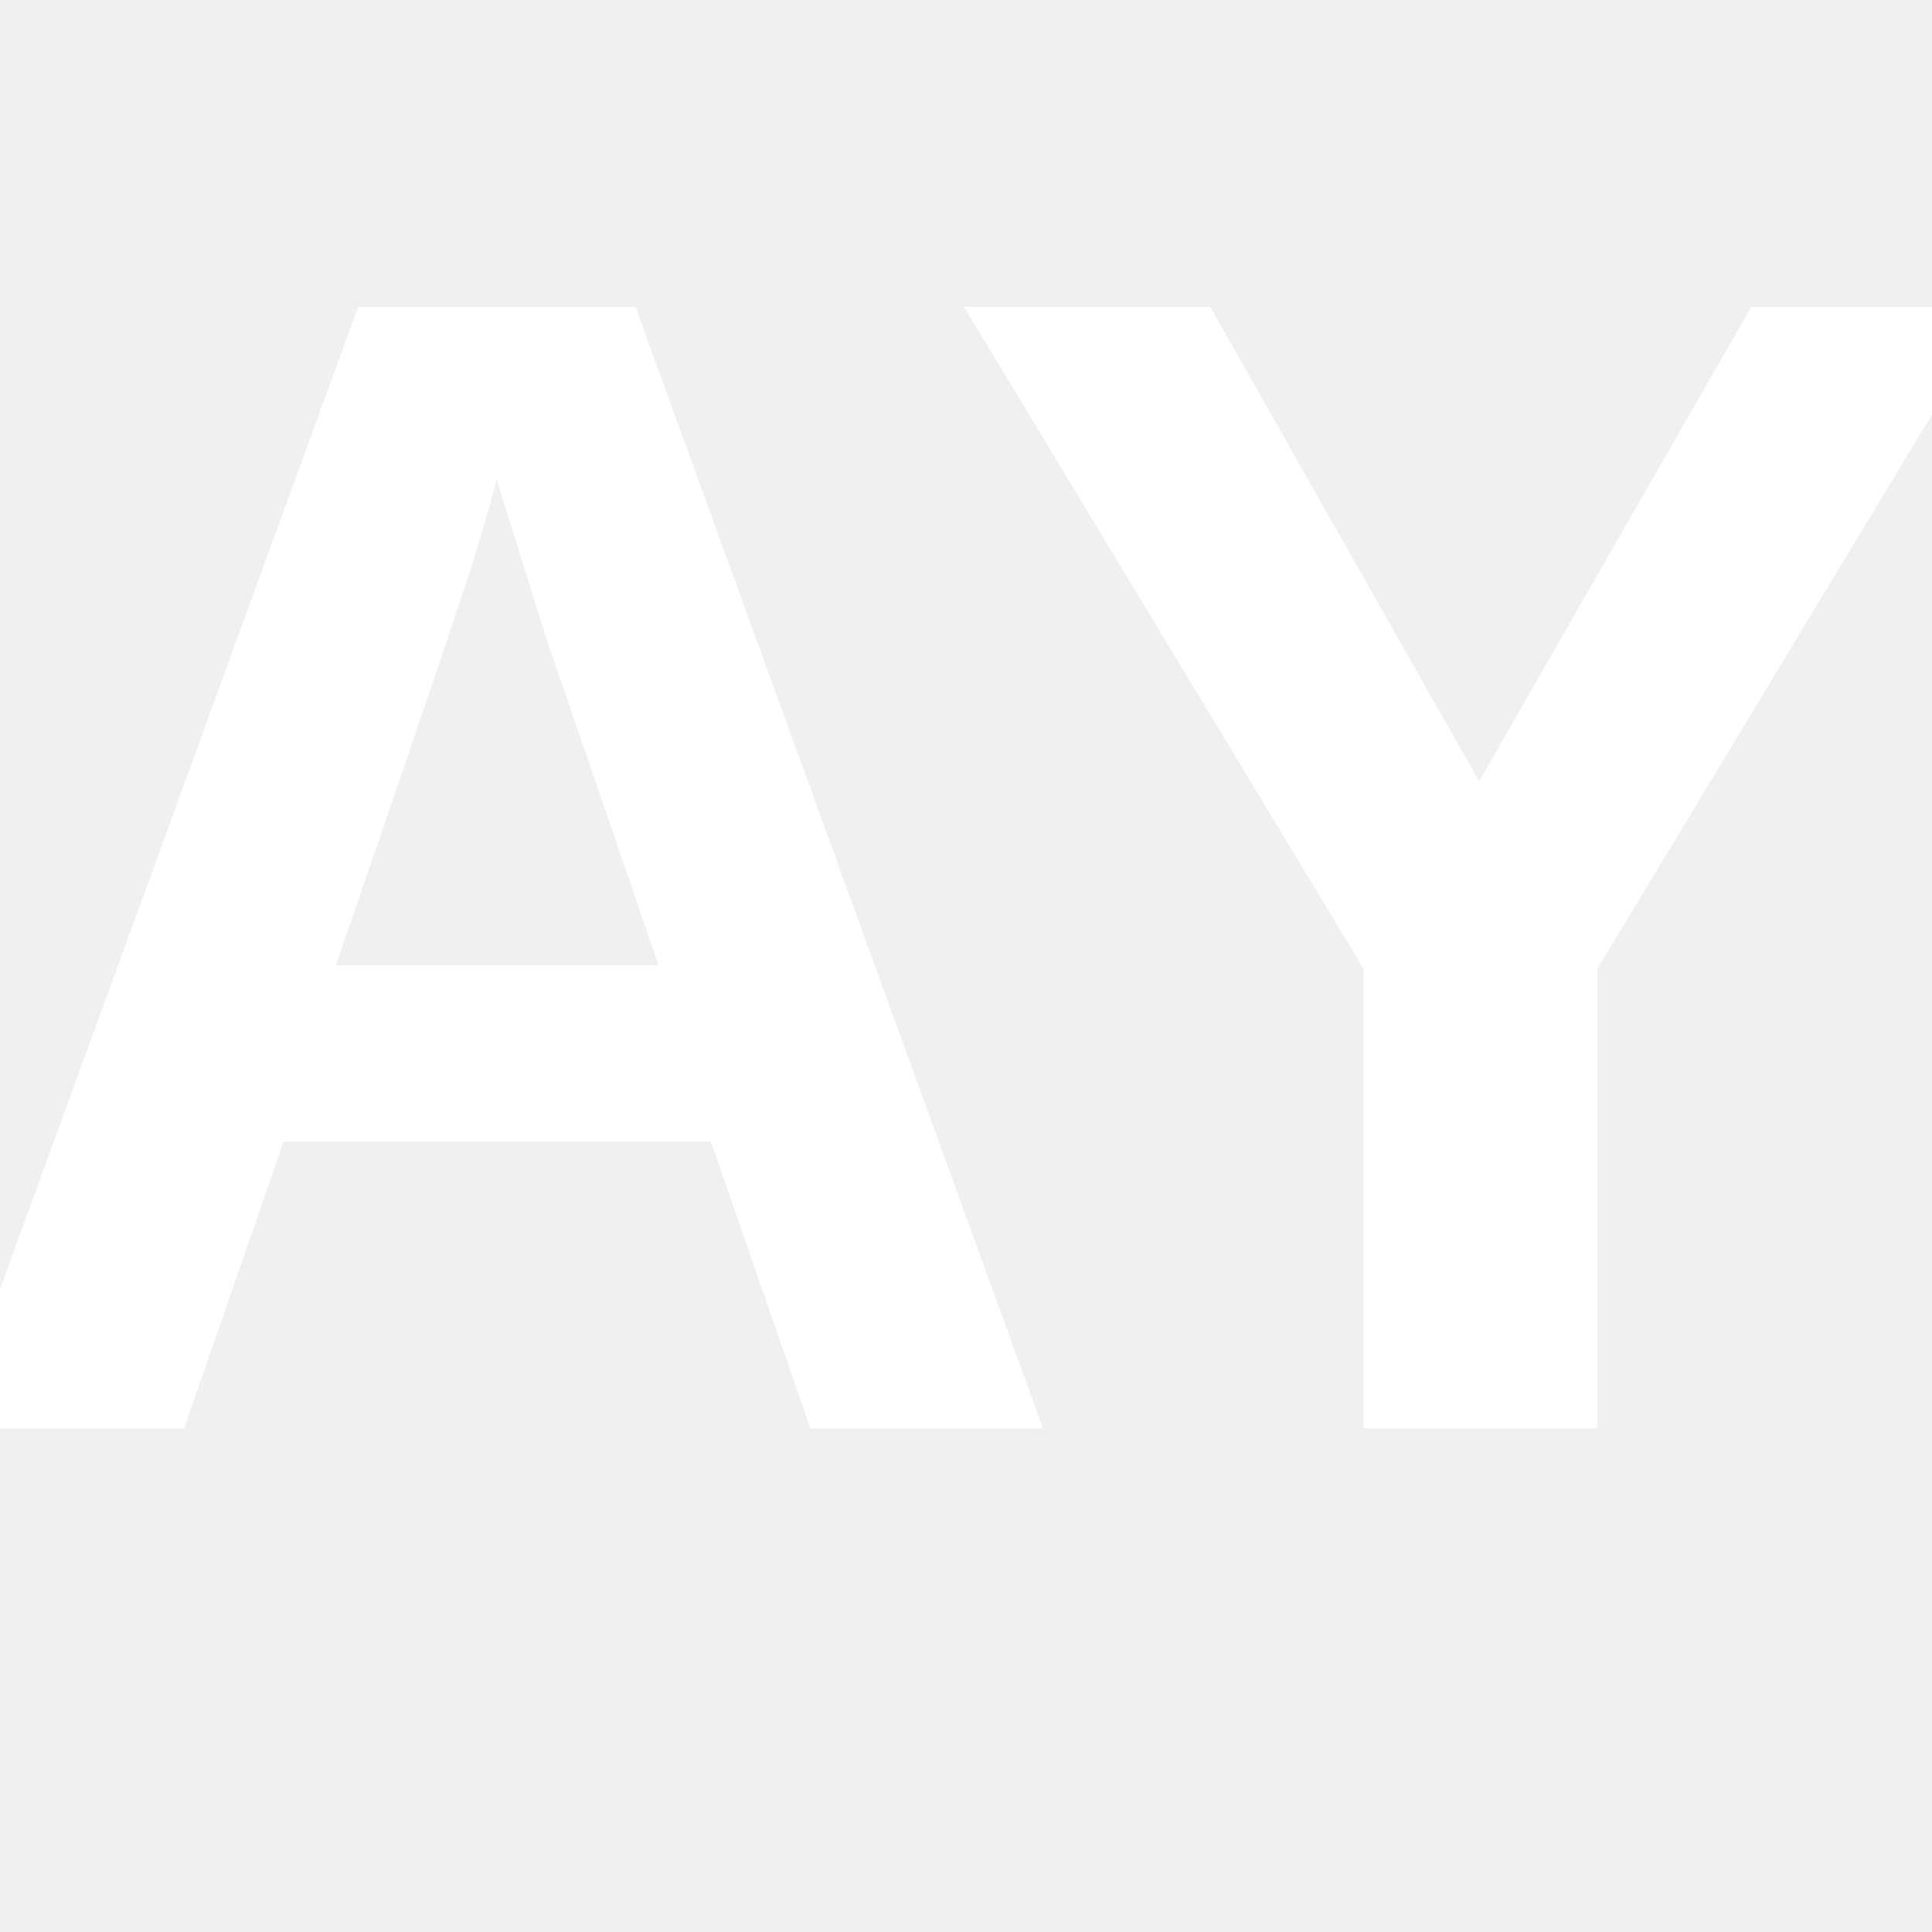
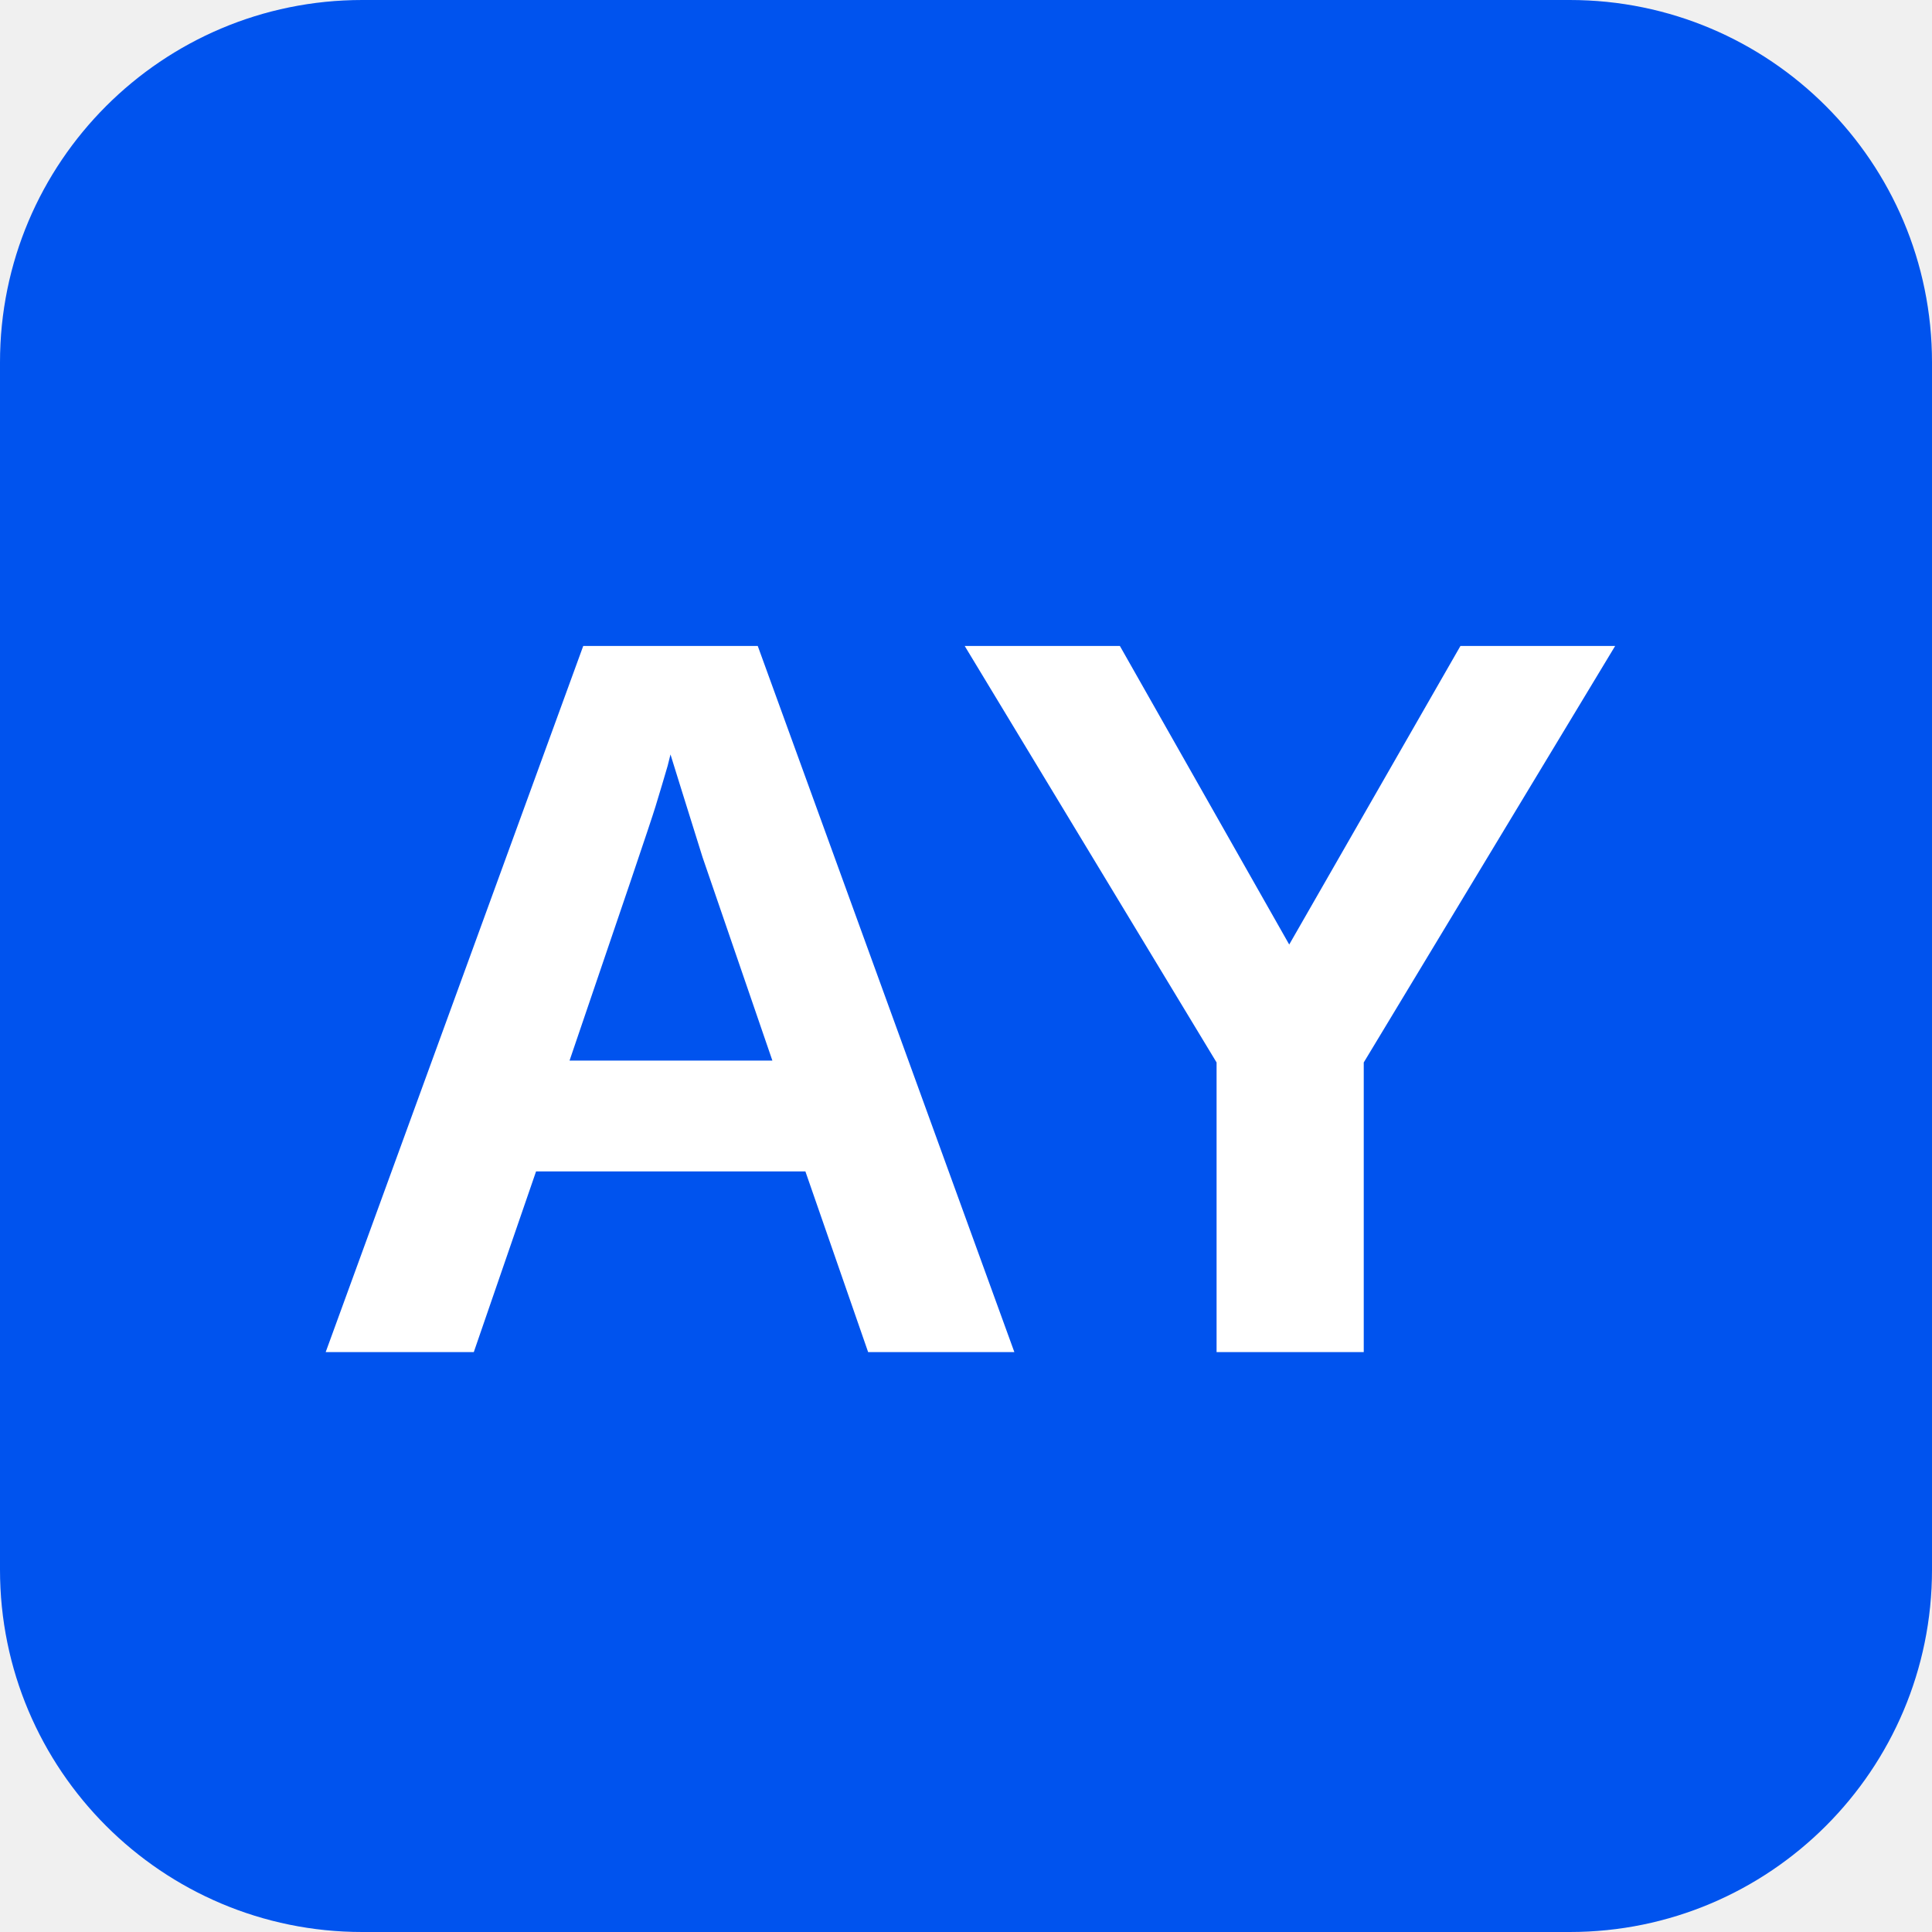
<svg xmlns="http://www.w3.org/2000/svg" viewBox="0 0 64 64" role="img" aria-label="AY">
-   <text x="32" y="32" fill="#ffffff" font-size="54" font-family="Verdana, Arial, sans-serif" font-weight="700" text-anchor="middle" dominant-baseline="middle">AY</text>
+   <rect width="64" height="64" rx="12" fill="#0053ee" />
+   <text x="32" y="33" fill="#ffffff" font-size="34" font-family="Verdana, Arial, sans-serif" font-weight="700" text-anchor="middle" dominant-baseline="central">AY</text>
</svg>
